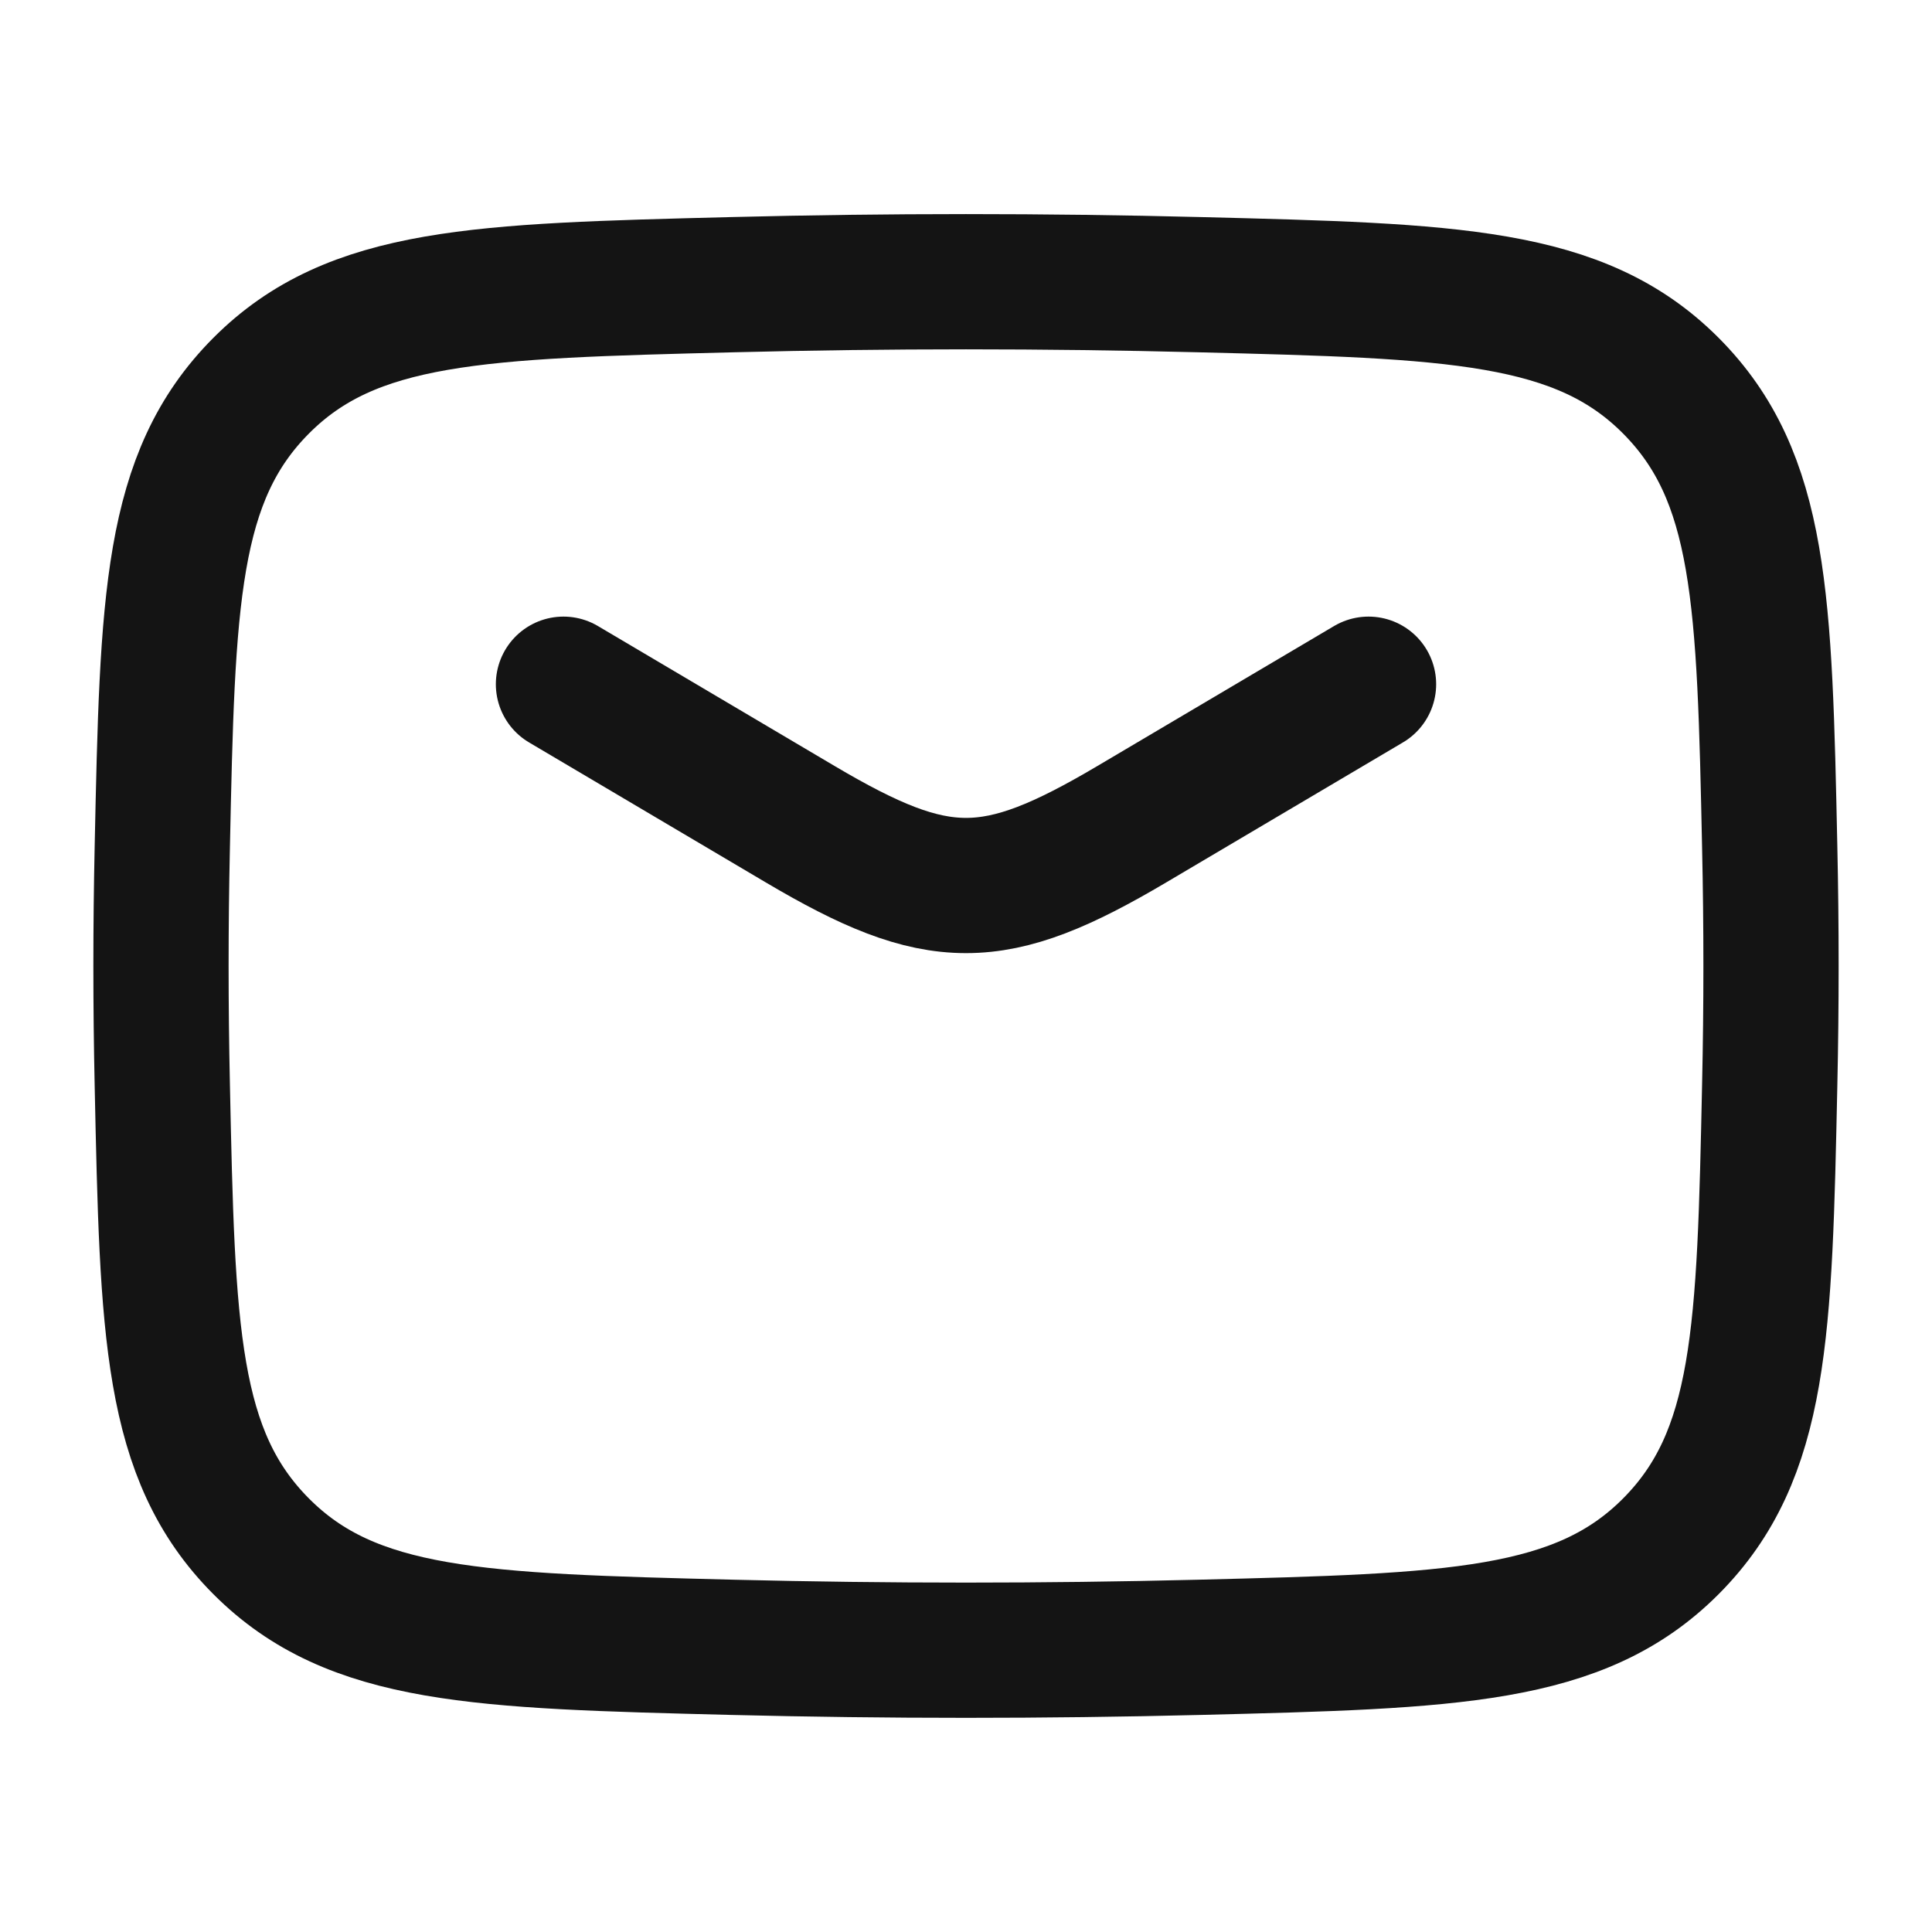
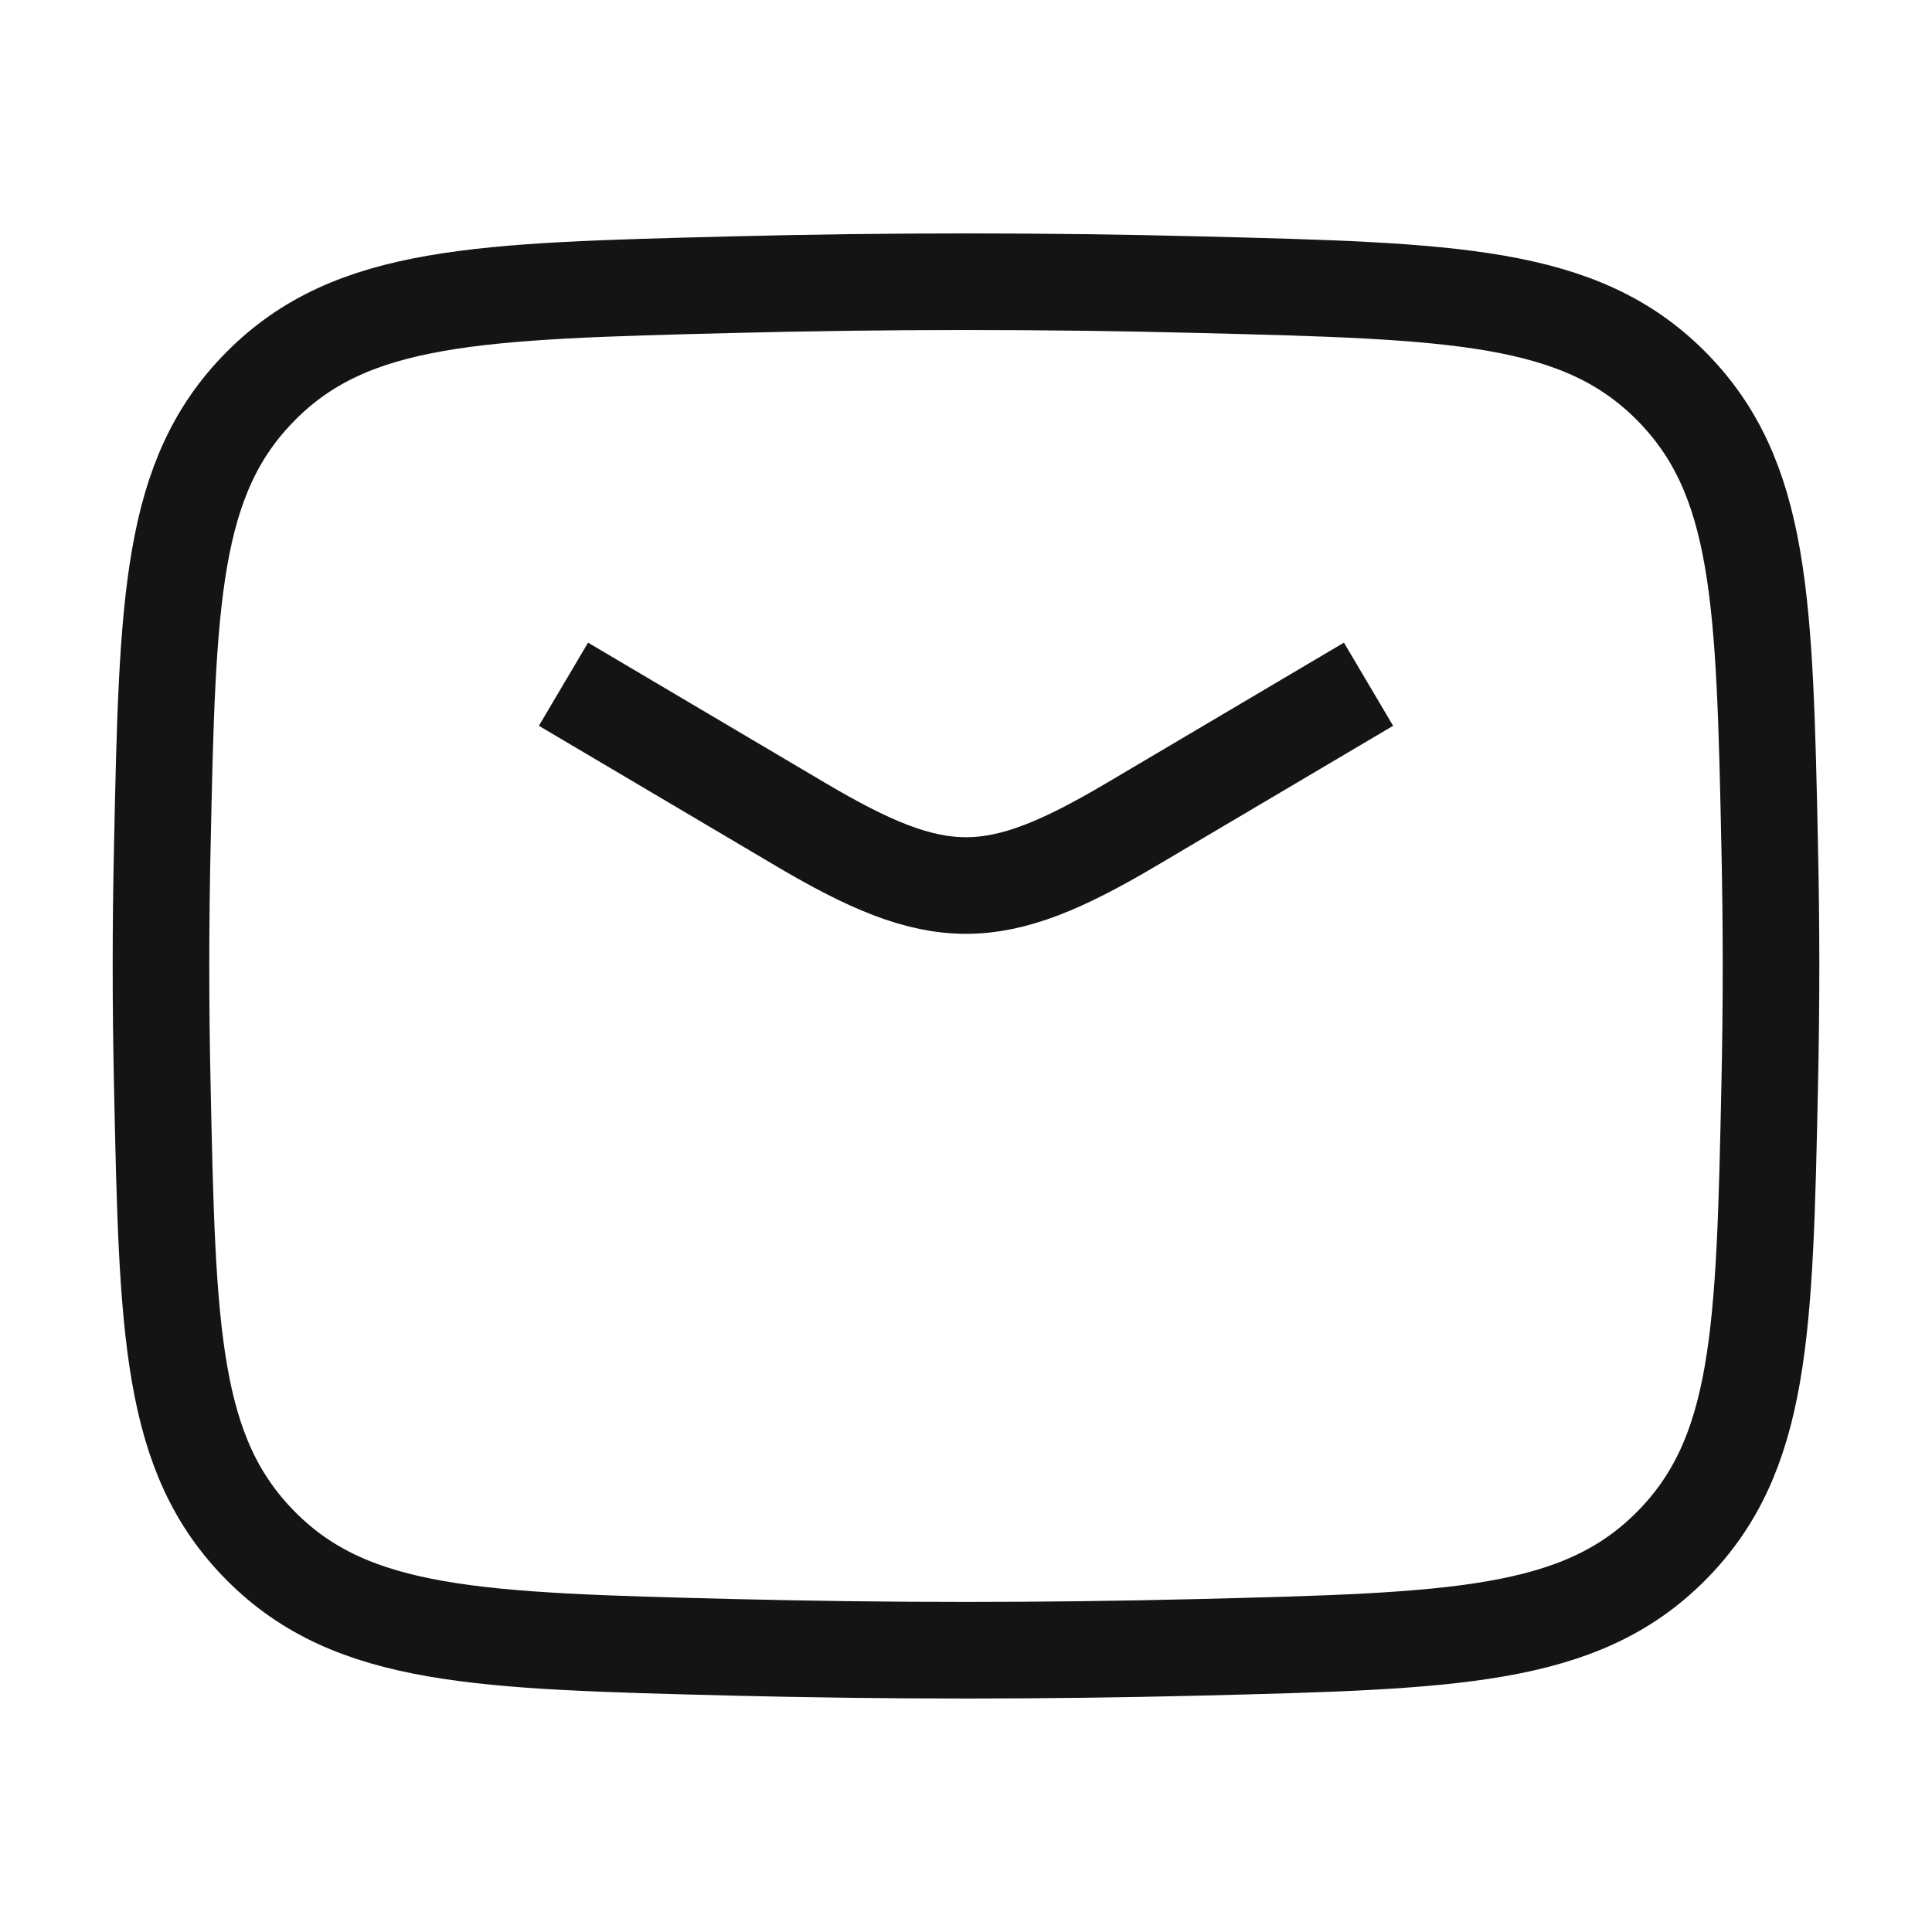
<svg xmlns="http://www.w3.org/2000/svg" width="20" height="20" viewBox="0 0 20 20" fill="none">
-   <path d="M5.833 7.083L8.285 8.533C9.714 9.378 10.286 9.378 11.715 8.533L14.167 7.083" stroke="#141414" stroke-width="1.4" stroke-linecap="round" stroke-linejoin="round" />
-   <path d="M1.68 11.23C1.734 13.784 1.761 15.062 2.704 16.008C3.647 16.954 4.959 16.987 7.582 17.053C9.199 17.093 10.8 17.093 12.418 17.053C15.041 16.987 16.353 16.954 17.296 16.008C18.238 15.062 18.266 13.784 18.32 11.23C18.338 10.408 18.338 9.592 18.32 8.77C18.266 6.216 18.238 4.938 17.296 3.992C16.353 3.046 15.041 3.013 12.418 2.947C10.8 2.906 9.199 2.906 7.582 2.947C4.959 3.013 3.647 3.046 2.704 3.992C1.761 4.938 1.734 6.216 1.68 8.77C1.662 9.592 1.662 10.408 1.68 11.23Z" stroke="#141414" stroke-width="1.4" stroke-linejoin="round" />
+   <path d="M5.833 7.083L8.285 8.533C9.714 9.378 10.286 9.378 11.715 8.533L14.167 7.083" stroke="#141414" strokeWidth="1.4" strokeLinecap="round" strokeLinejoin="round" />
+   <path d="M1.68 11.23C1.734 13.784 1.761 15.062 2.704 16.008C3.647 16.954 4.959 16.987 7.582 17.053C9.199 17.093 10.8 17.093 12.418 17.053C15.041 16.987 16.353 16.954 17.296 16.008C18.238 15.062 18.266 13.784 18.32 11.23C18.338 10.408 18.338 9.592 18.32 8.77C18.266 6.216 18.238 4.938 17.296 3.992C16.353 3.046 15.041 3.013 12.418 2.947C10.8 2.906 9.199 2.906 7.582 2.947C4.959 3.013 3.647 3.046 2.704 3.992C1.761 4.938 1.734 6.216 1.68 8.77C1.662 9.592 1.662 10.408 1.68 11.23Z" stroke="#141414" strokeWidth="1.4" strokeLinejoin="round" />
</svg>
